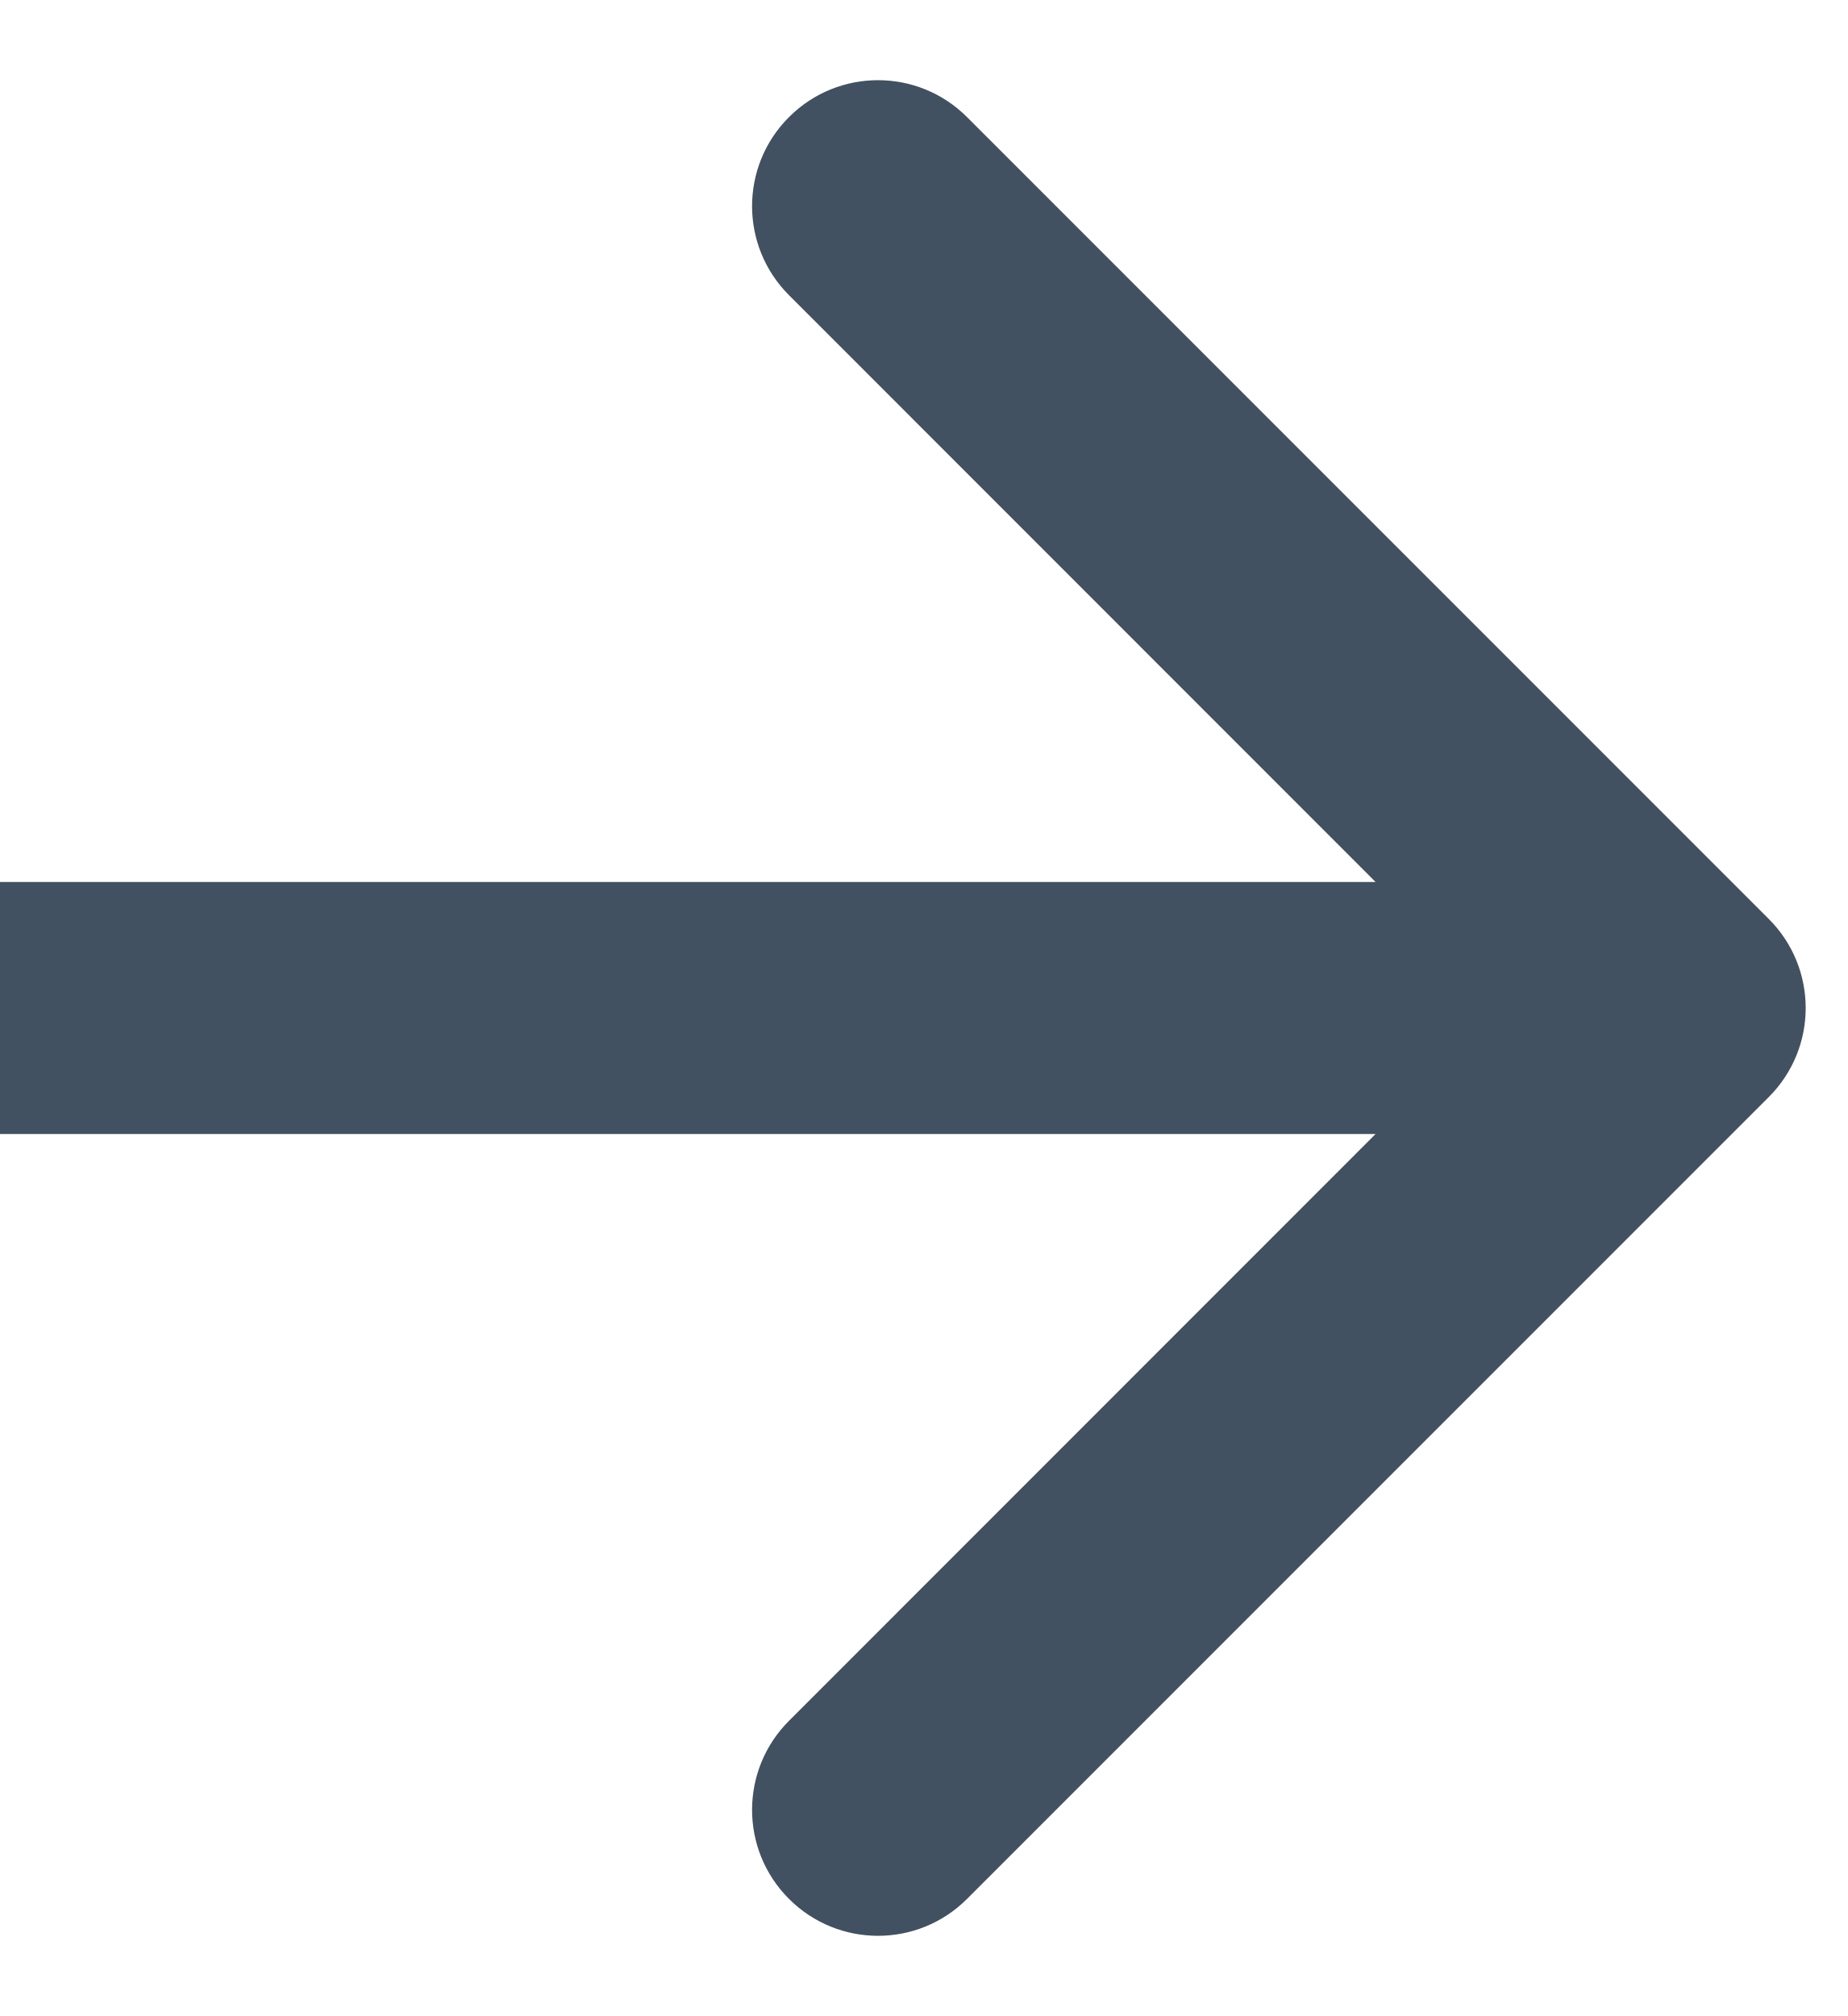
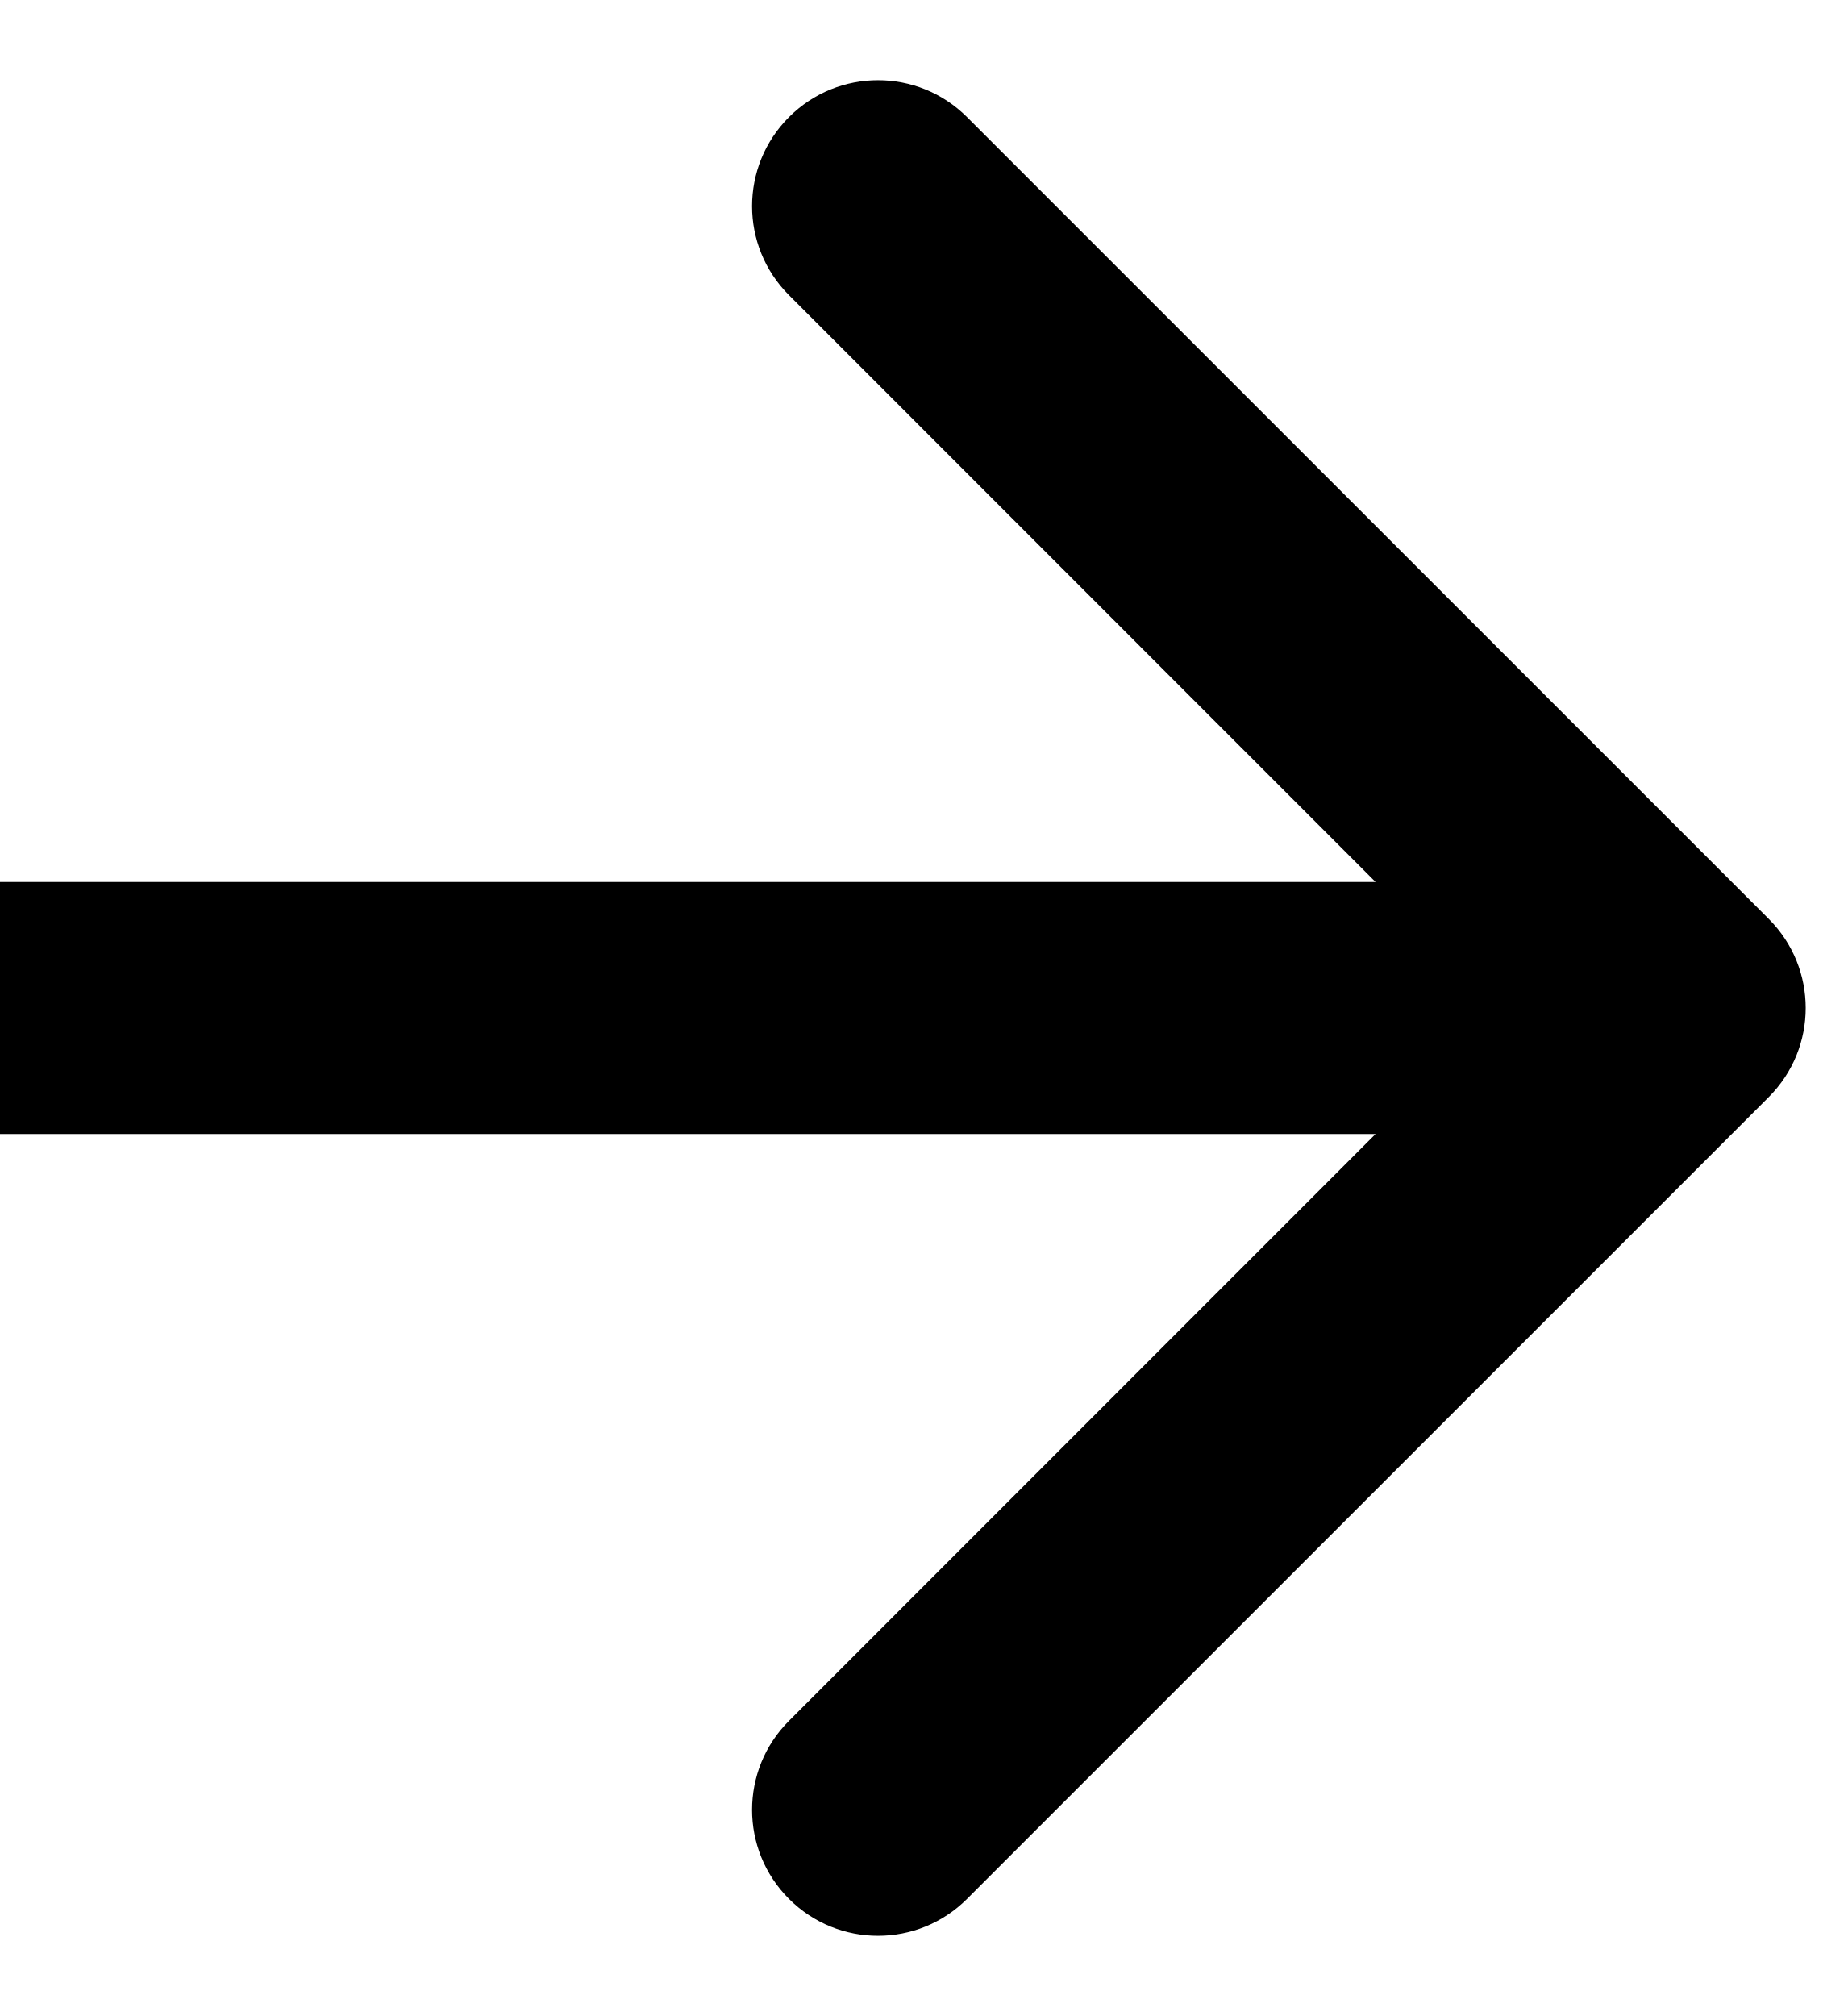
- <svg xmlns="http://www.w3.org/2000/svg" width="11" height="12" viewBox="0 0 11 12" fill="none">
-   <path d="M10.53 6.53C10.823 6.237 10.823 5.763 10.53 5.47L5.757 0.697C5.464 0.404 4.99 0.404 4.697 0.697C4.404 0.99 4.404 1.464 4.697 1.757L8.939 6L4.697 10.243C4.404 10.536 4.404 11.01 4.697 11.303C4.99 11.596 5.464 11.596 5.757 11.303L10.53 6.53ZM10 5.25L0 5.25V6.75L10 6.75V5.25Z" fill="#425161" />
+ <svg xmlns="http://www.w3.org/2000/svg" width="11" height="12" viewBox="0 0 11 12">
+   <path d="M10.53 6.53C10.823 6.237 10.823 5.763 10.53 5.47L5.757 0.697C5.464 0.404 4.99 0.404 4.697 0.697C4.404 0.99 4.404 1.464 4.697 1.757L8.939 6L4.697 10.243C4.404 10.536 4.404 11.01 4.697 11.303C4.99 11.596 5.464 11.596 5.757 11.303L10.53 6.53ZM10 5.25L0 5.25V6.75L10 6.75V5.25Z" style="fill: black;" />
</svg>
